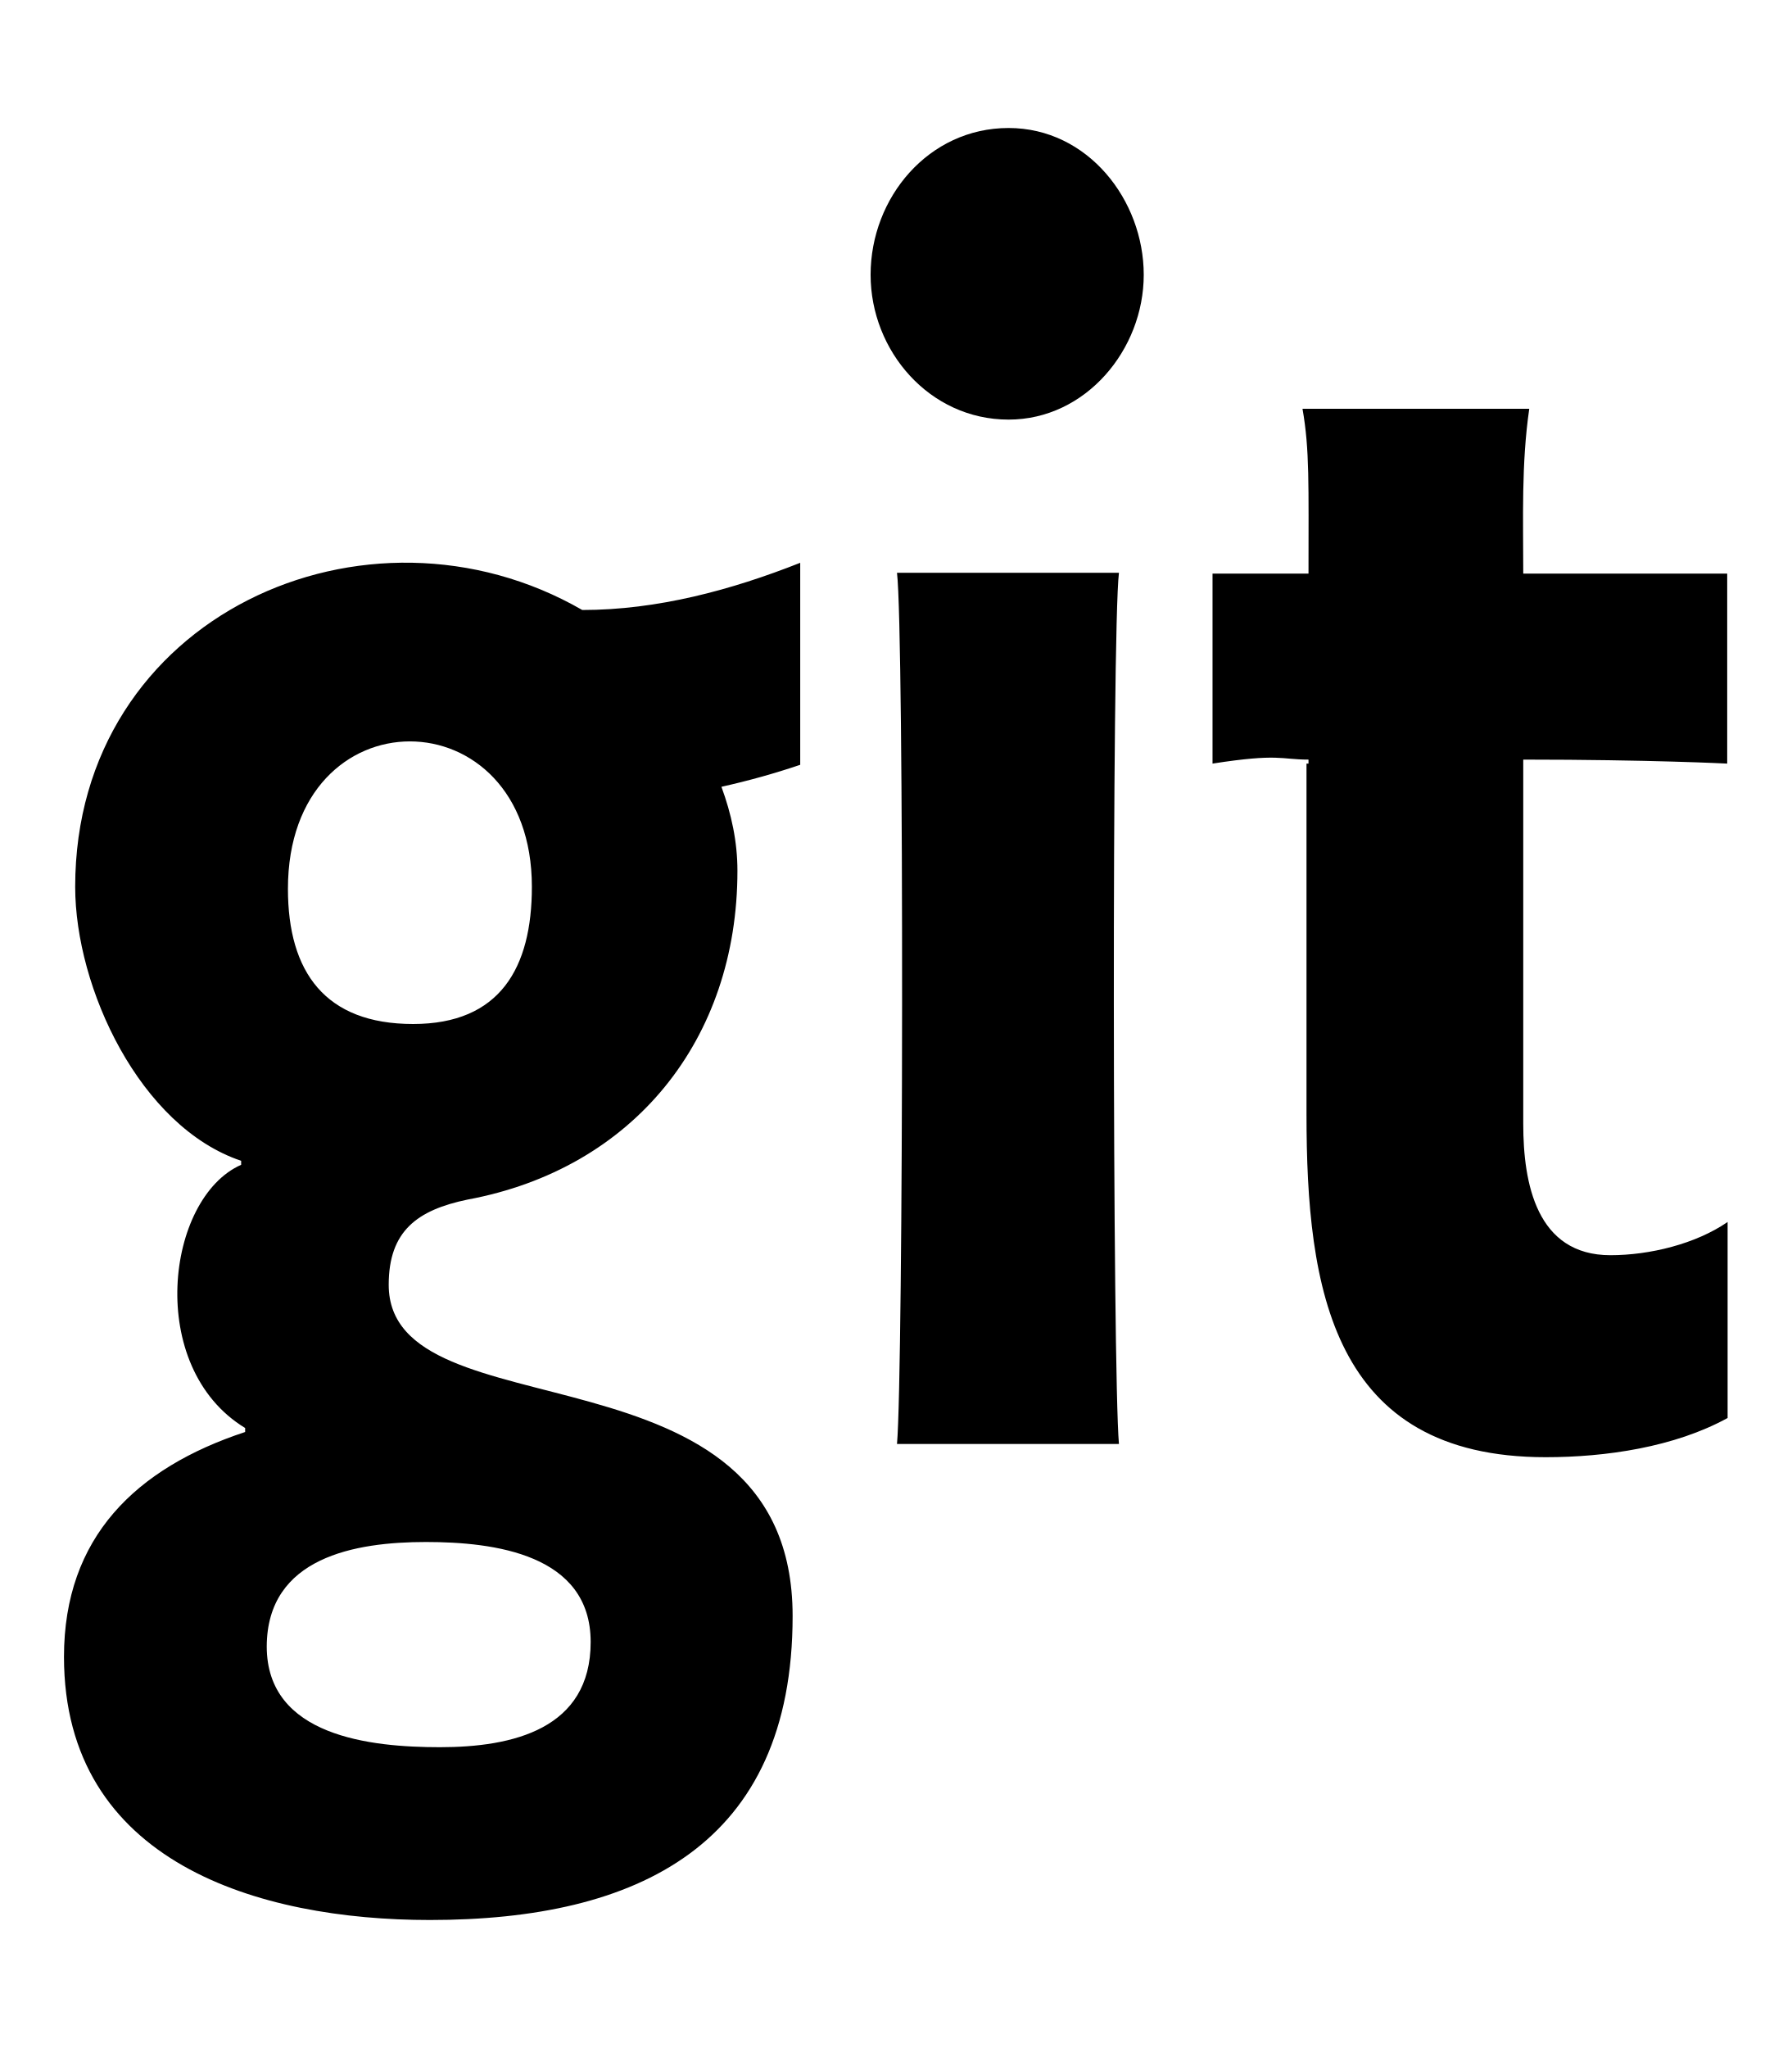
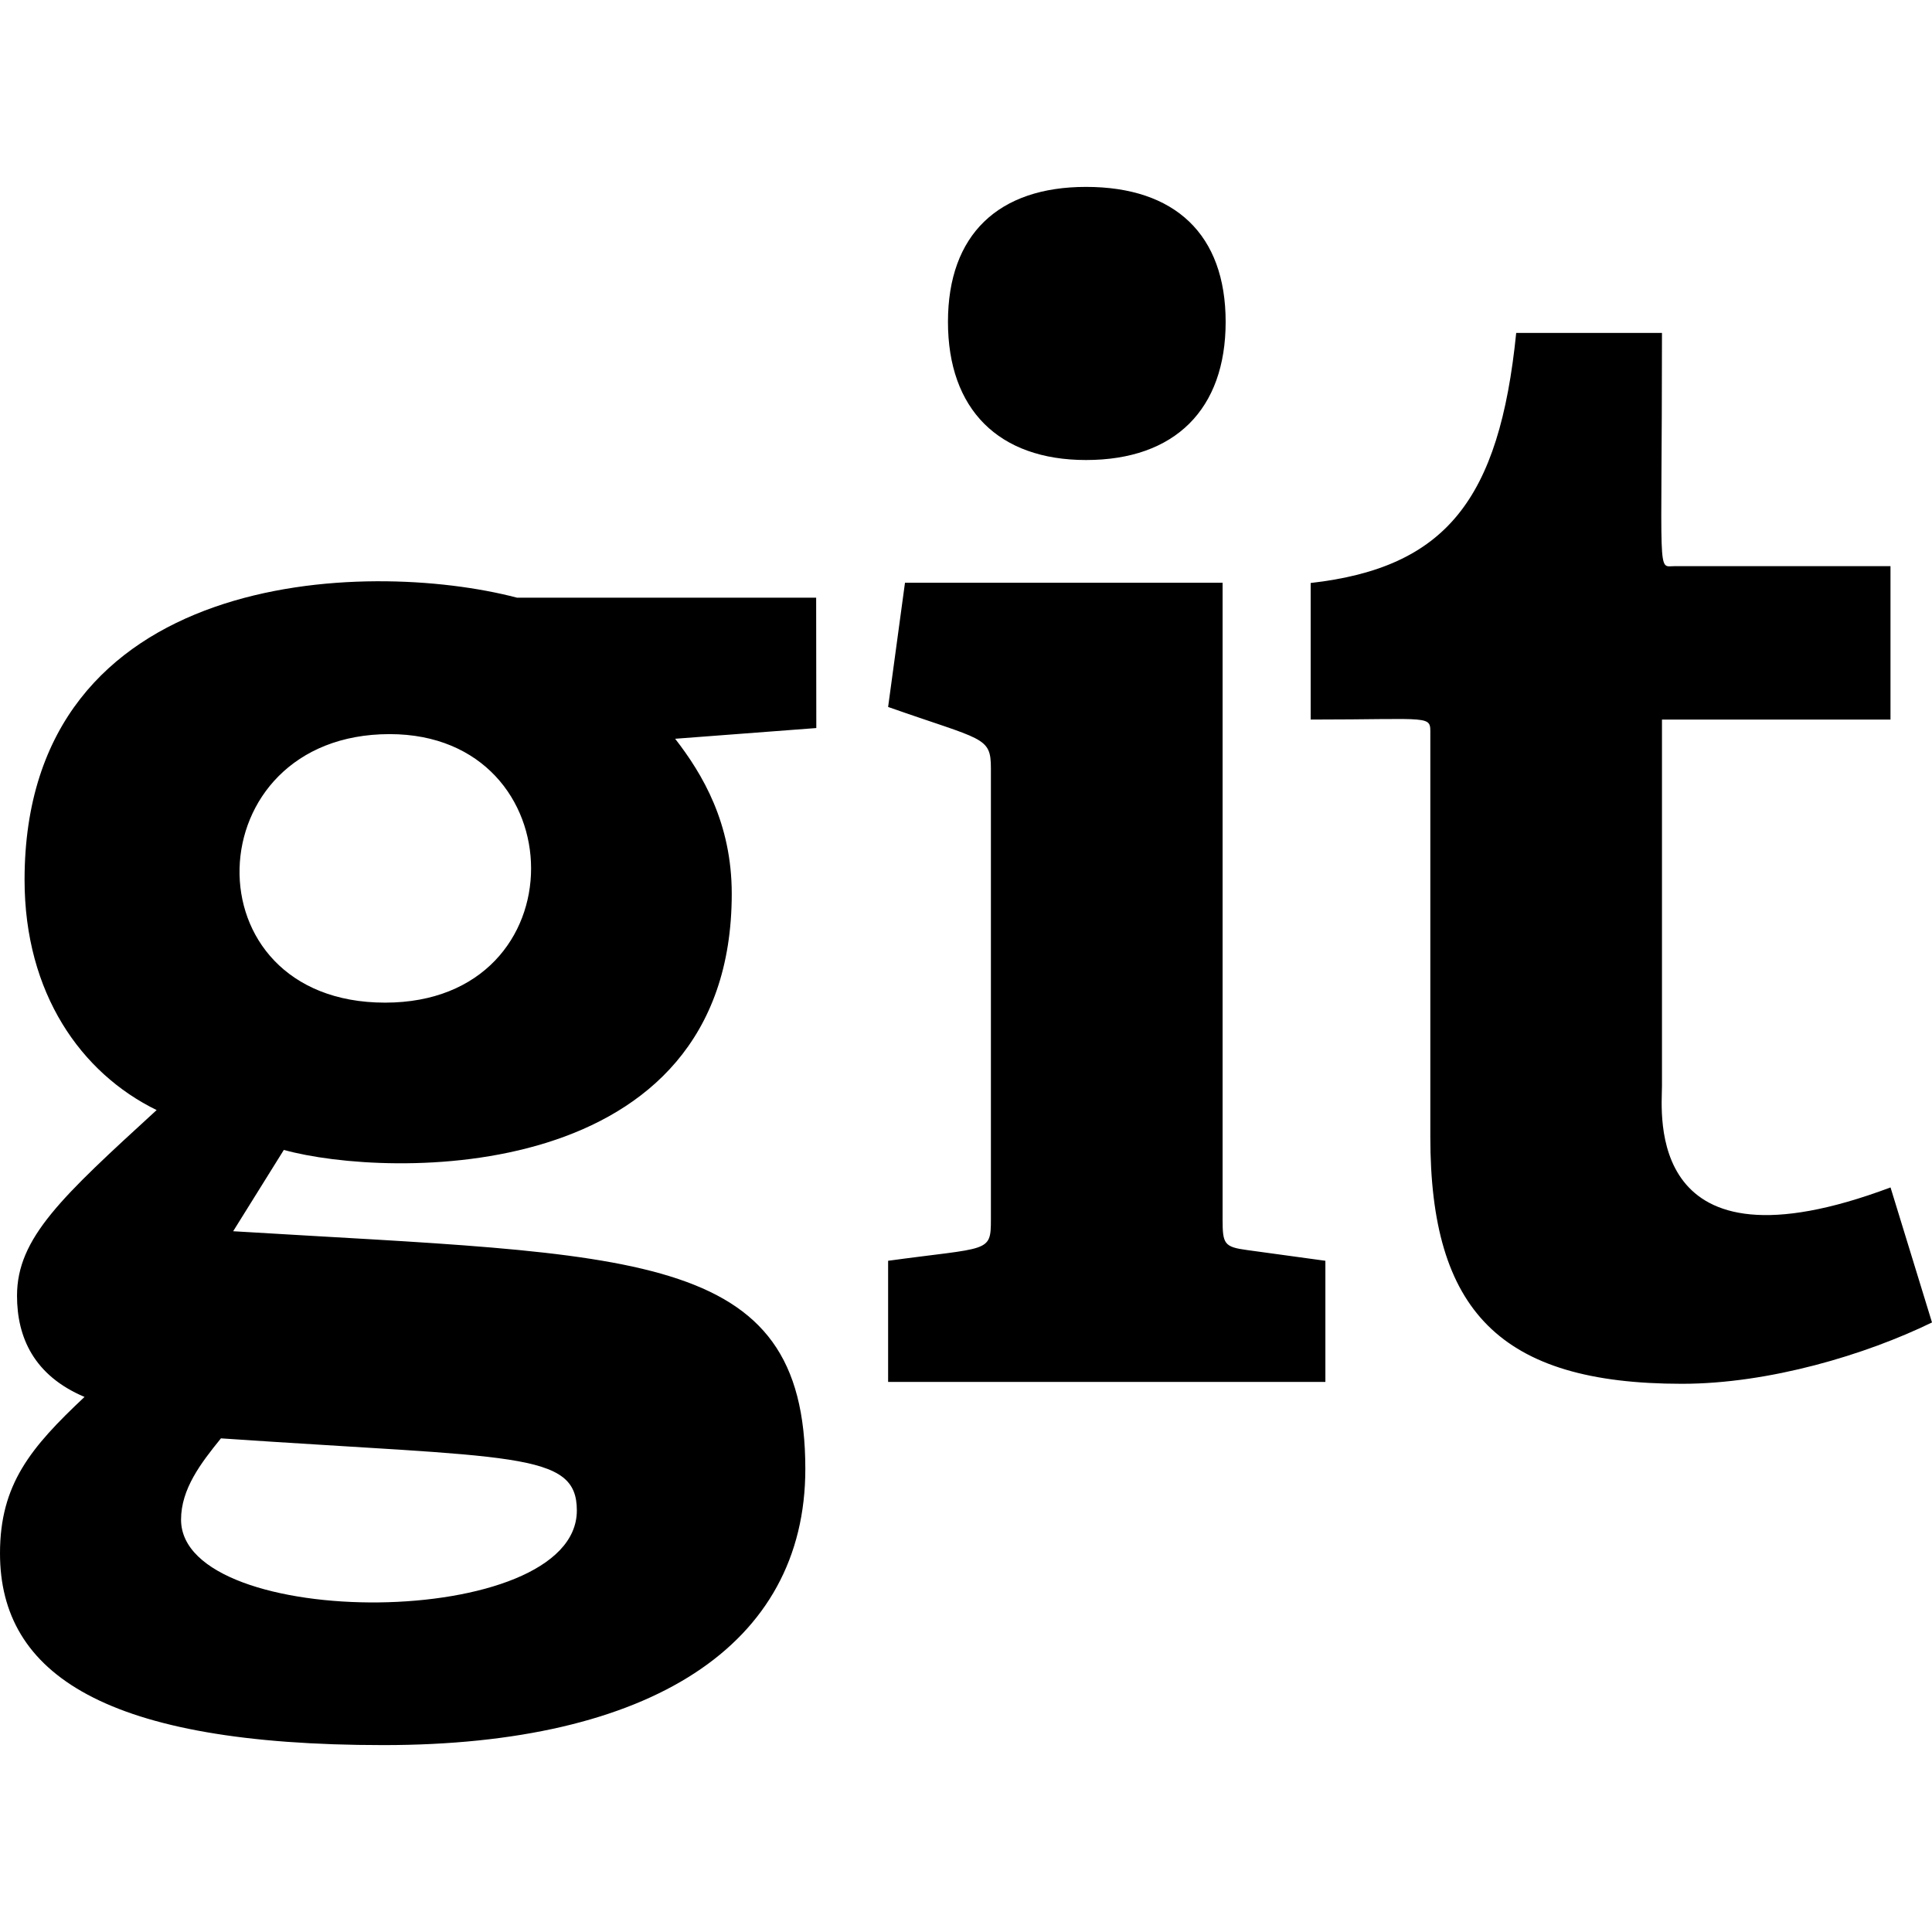
- <svg xmlns="http://www.w3.org/2000/svg" viewBox="0 0 448 512">
-   <path d="M18.8 221.7c0 25.3 16.2 60 41.5 68.5v1c-18.8 8.3-24 50.6 1 65.8v1C34 367 16 384.3 16 414.2c0 51.5 48.8 65.8 91.5 65.8 52 0 90.7-18.7 90.7-76 0-70.5-101-44.5-101-82.8 0-13.5 7.2-18.7 19.7-21.3 41.5-7.7 67.5-40 67.5-82.2 0-7.3-1.5-14.2-4-21 6.7-1.5 13.2-3.3 19.7-5.5v-50.5c-17.2 6.8-35.7 11.8-54.5 11.8-53.8-31-126.8 1.3-126.8 69.2zm87.7 163.8c17 0 41.2 3 41.2 25 0 21.8-19.5 26.3-37.7 26.3-17.3 0-43.3-2.7-43.3-25.2.1-22.3 22.1-26.1 39.8-26.1zM103.3 256c-22 0-31.3-13-31.3-33.8 0-49.3 61-48.8 61-.5 0 20.3-8 34.3-29.7 34.3zM432 305.5v49c-13.3 7.3-30.5 9.8-45.5 9.8-53.5 0-59.8-42.2-59.8-85.7v-87.7h.5v-1c-7 0-7.3-1.6-24 1v-47.5h24c0-22.3.3-31-1.5-41.2h56.7c-2 13.8-1.5 27.5-1.5 41.2h51v47.5s-19.3-1-51-1V281c0 14.8 3.3 32.8 21.8 32.8 9.8 0 21.3-2.8 29.3-8.3zM286 68.7c0 18.7-14.5 36.2-33.8 36.2-19.8 0-34.5-17.2-34.5-36.2 0-19.3 14.5-36.7 34.5-36.7C272 32 286 50 286 68.7zm-6.2 74.5c-1.8 14.6-1.6 199.8 0 217.8h-55.5c1.6-18.1 1.8-203 0-217.8h55.5z" />
+ <svg xmlns="http://www.w3.org/2000/svg" viewBox="0 0 512 512">
+   <path d="M216.29 158.39H137C97 147.9 6.51 150.63 6.51 233.18c0 30.09 15 51.23 35 61-25.1 23-37 33.85-37 49.21 0 11 4.47 21.14 17.89 26.81C8.13 383.61 0 393.35 0 411.65c0 32.11 28.05 50.82 101.63 50.82 70.75 0 111.79-26.42 111.79-73.18 0-58.66-45.16-56.5-151.63-63l13.43-21.55c27.27 7.58 118.7 10 118.7-67.89 0-18.7-7.73-31.71-15-41.07l37.41-2.84zm-63.42 241.9c0 32.06-104.89 32.1-104.89 2.43 0-8.14 5.27-15 10.57-21.54 77.71 5.3 94.32 3.37 94.32 19.11zm-50.81-134.58c-52.8 0-50.46-71.16 1.2-71.16 49.54 0 50.82 71.16-1.2 71.16zm133.3 100.51v-32.1c26.75-3.66 27.24-2 27.24-11V203.61c0-8.5-2.05-7.38-27.24-16.26l4.47-32.92H324v168.71c0 6.51.4 7.32 6.51 8.14l20.73 2.84v32.1zm52.45-244.31c-23.17 0-36.59-13.43-36.59-36.61s13.42-35.77 36.59-35.77c23.58 0 37 12.62 37 35.77s-13.42 36.61-37 36.61zM512 350.46c-17.49 8.53-43.1 16.26-66.28 16.26-48.38 0-66.67-19.5-66.67-65.46V194.75c0-5.42 1.05-4.06-31.71-4.06V154.5c35.78-4.07 50-22 54.47-66.27h38.63c0 65.83-1.34 61.81 3.26 61.81H501v40.65h-60.56v97.15c0 6.92-4.92 51.41 60.57 26.84z" />
</svg>
